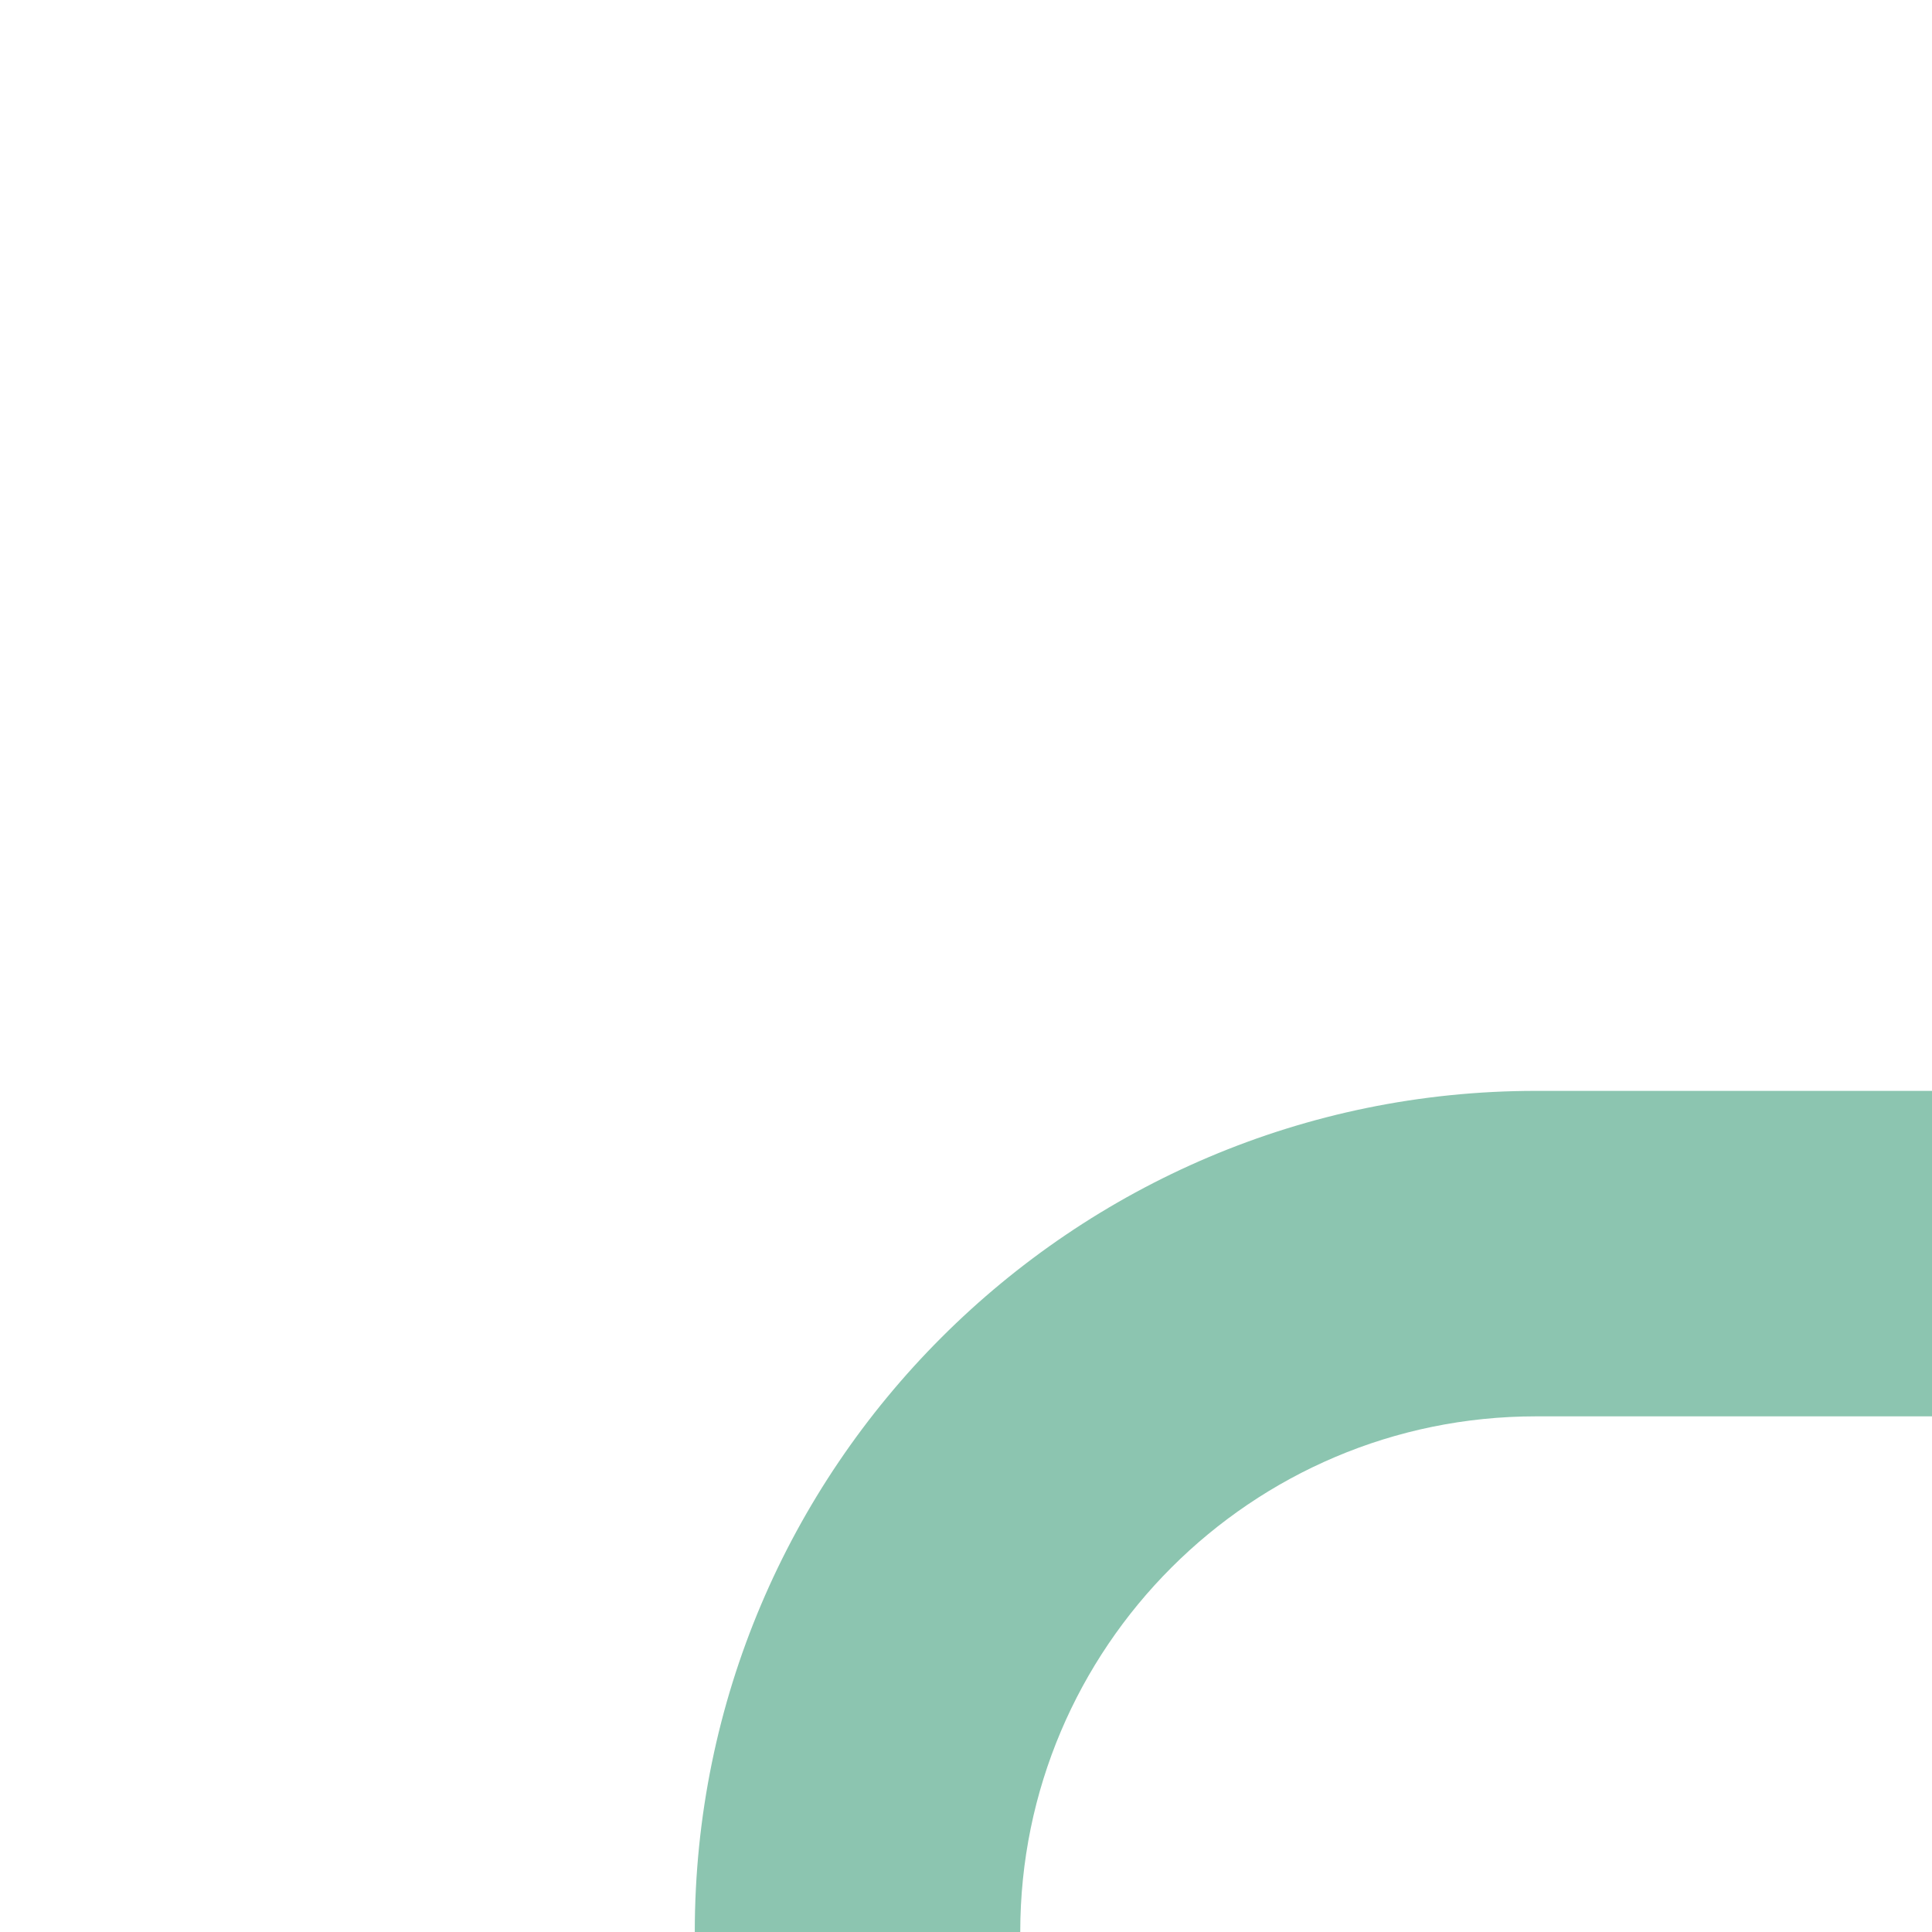
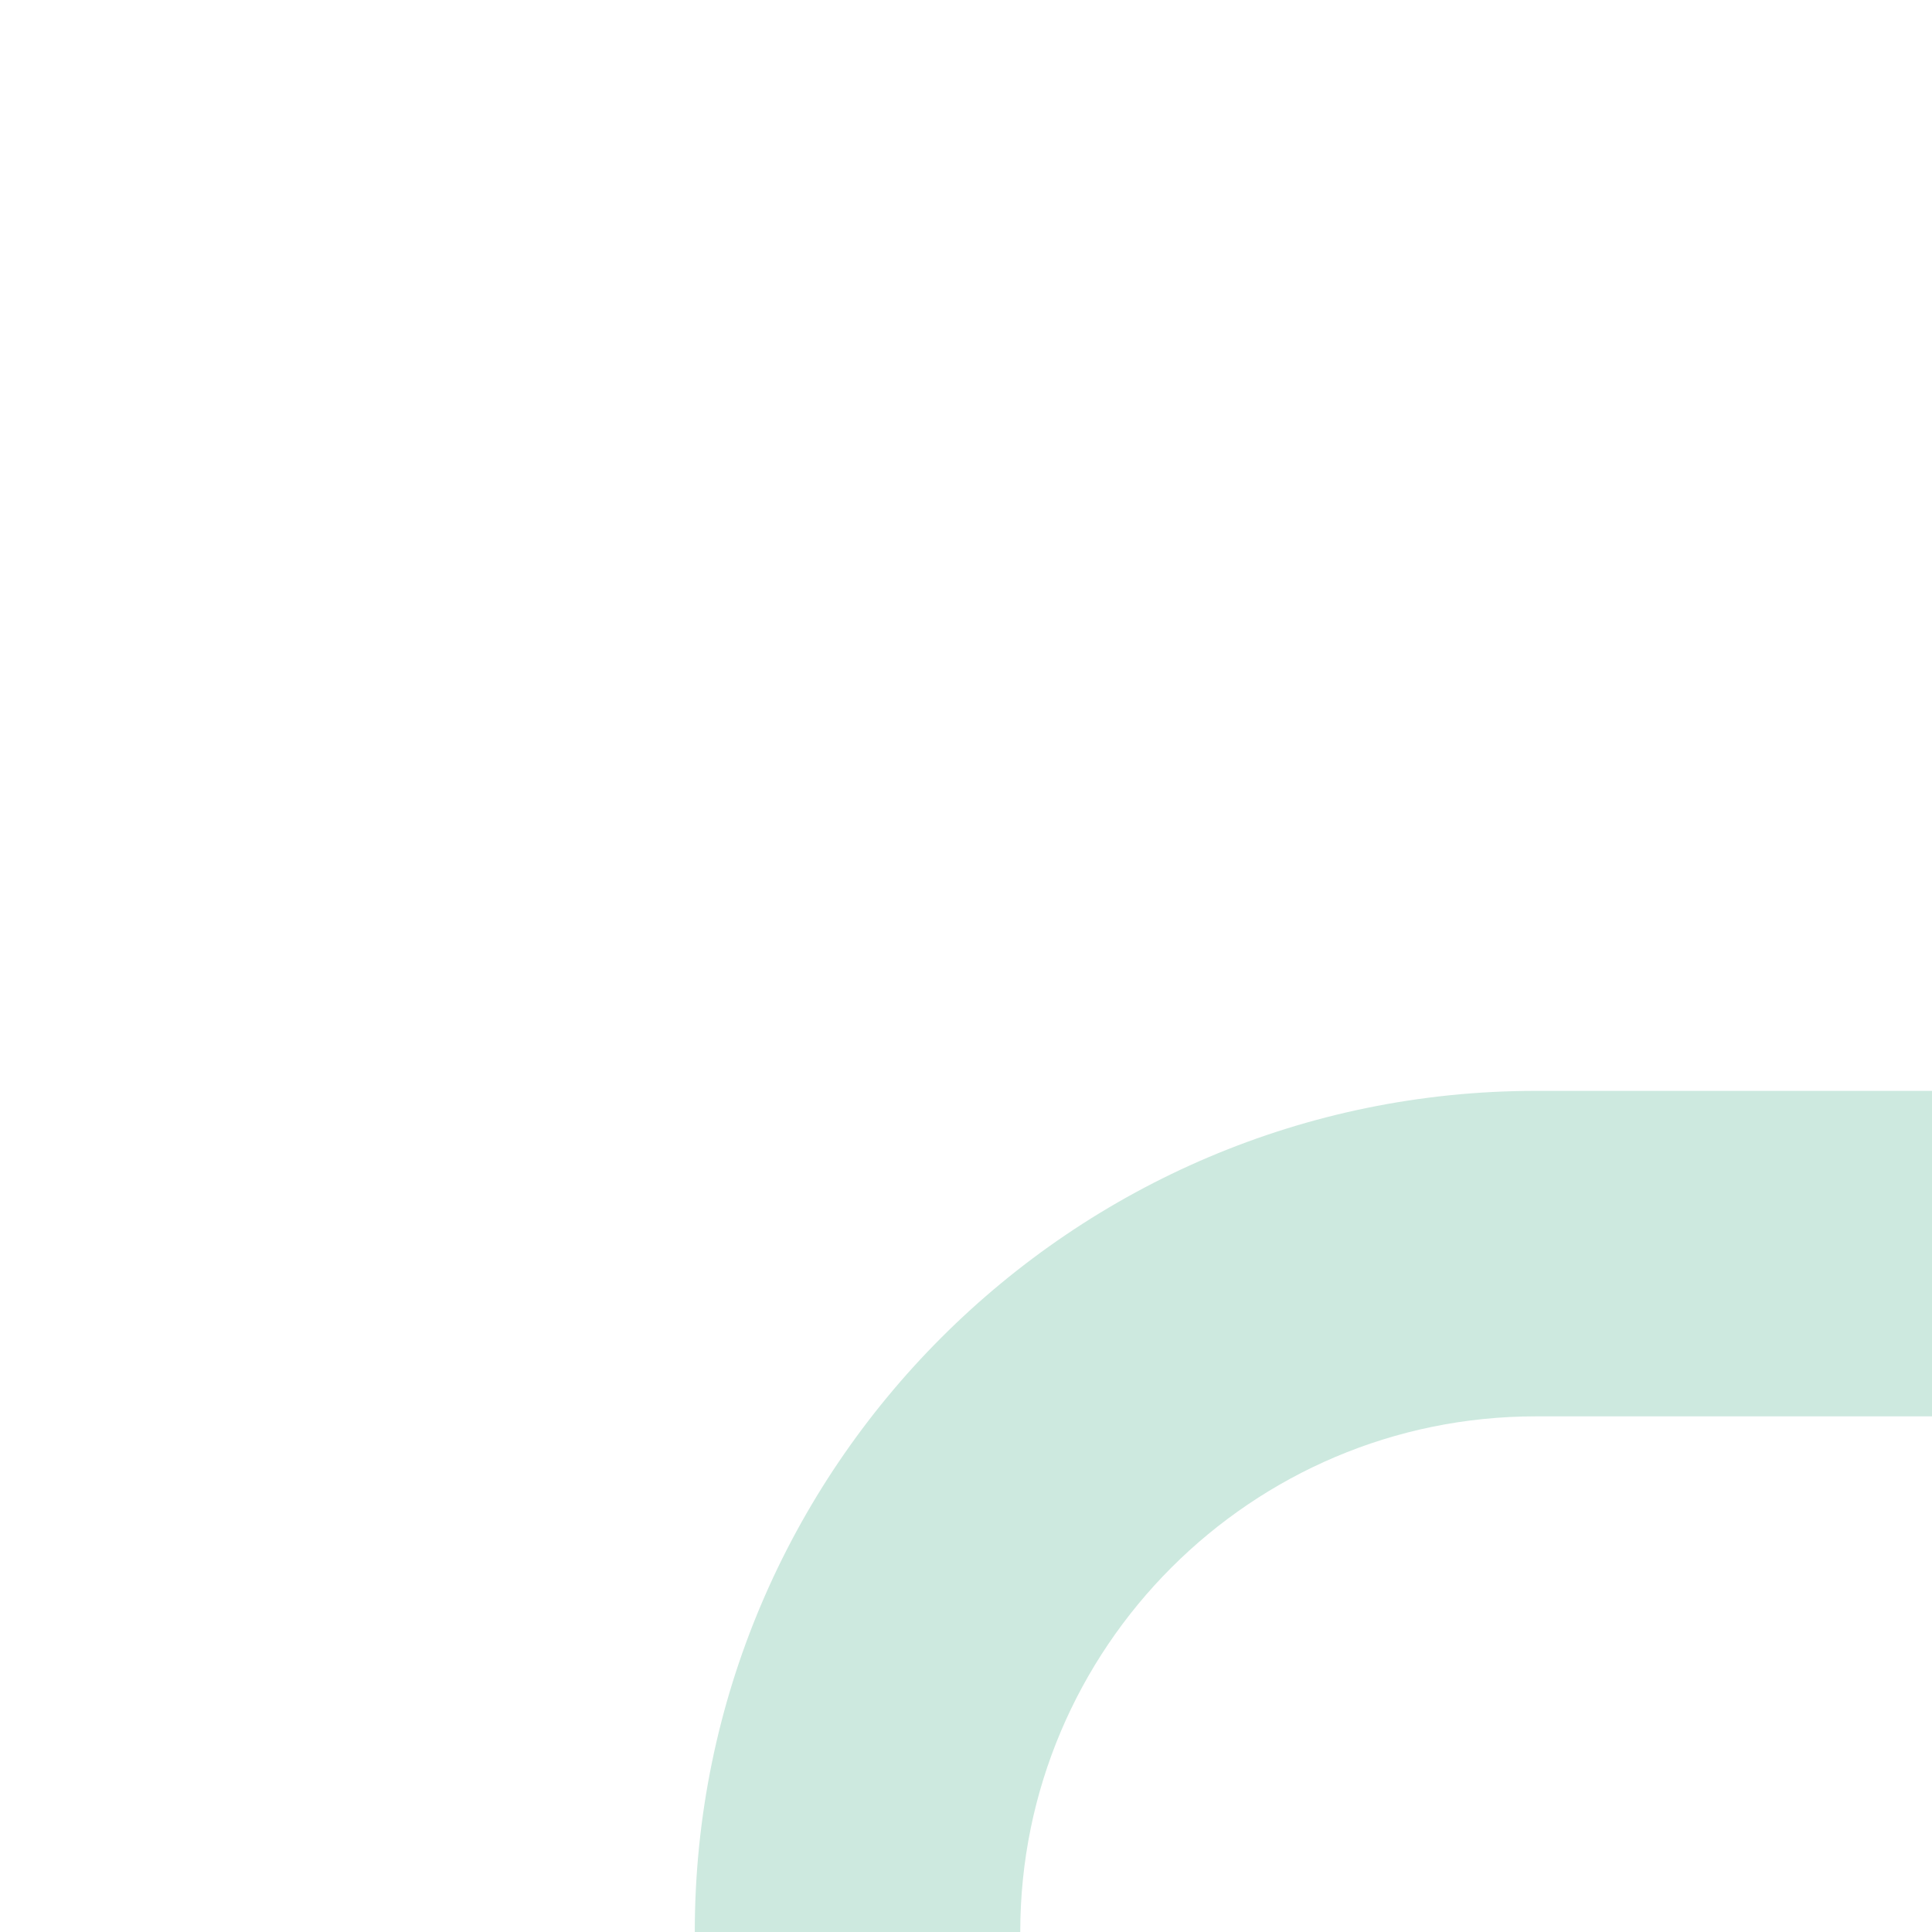
<svg xmlns="http://www.w3.org/2000/svg" width="900px" height="900px" viewBox="0 0 900 900" version="1.1">
  <g id="bg5" stroke="none" stroke-width="1" fill="none" fill-rule="evenodd">
    <g id="Bergesen-nyanser1-nyanser" transform="translate(570, 569.71) scale(-1, 1) translate(-570, -569.71) translate(240, 239.21)" fill-rule="nonzero">
      <g id="Layer_2">
        <rect id="Rectangle" x="0" y="0.79" width="660" height="660" />
      </g>
    </g>
-     <g id="Bergesen12" transform="translate(611.5, 704) rotate(-180) translate(-611.5, -704) translate(323, 508)" fill="#8CC5B0" fill-rule="nonzero">
+     <g id="Bergesen12" transform="translate(611.5, 704) rotate(-180) translate(-611.5, -704) translate(323, 508)" fill="#CDE9DF" fill-rule="nonzero">
      <path d="M424.729,0 C424.729,132.456 316.988,240.21 184.519,240.21 L0,240.21 L0,391.827 L184.519,391.827 C400.571,391.827 576.346,216.039 576.346,0 L424.729,0 Z" id="Path" />
    </g>
  </g>
</svg>
